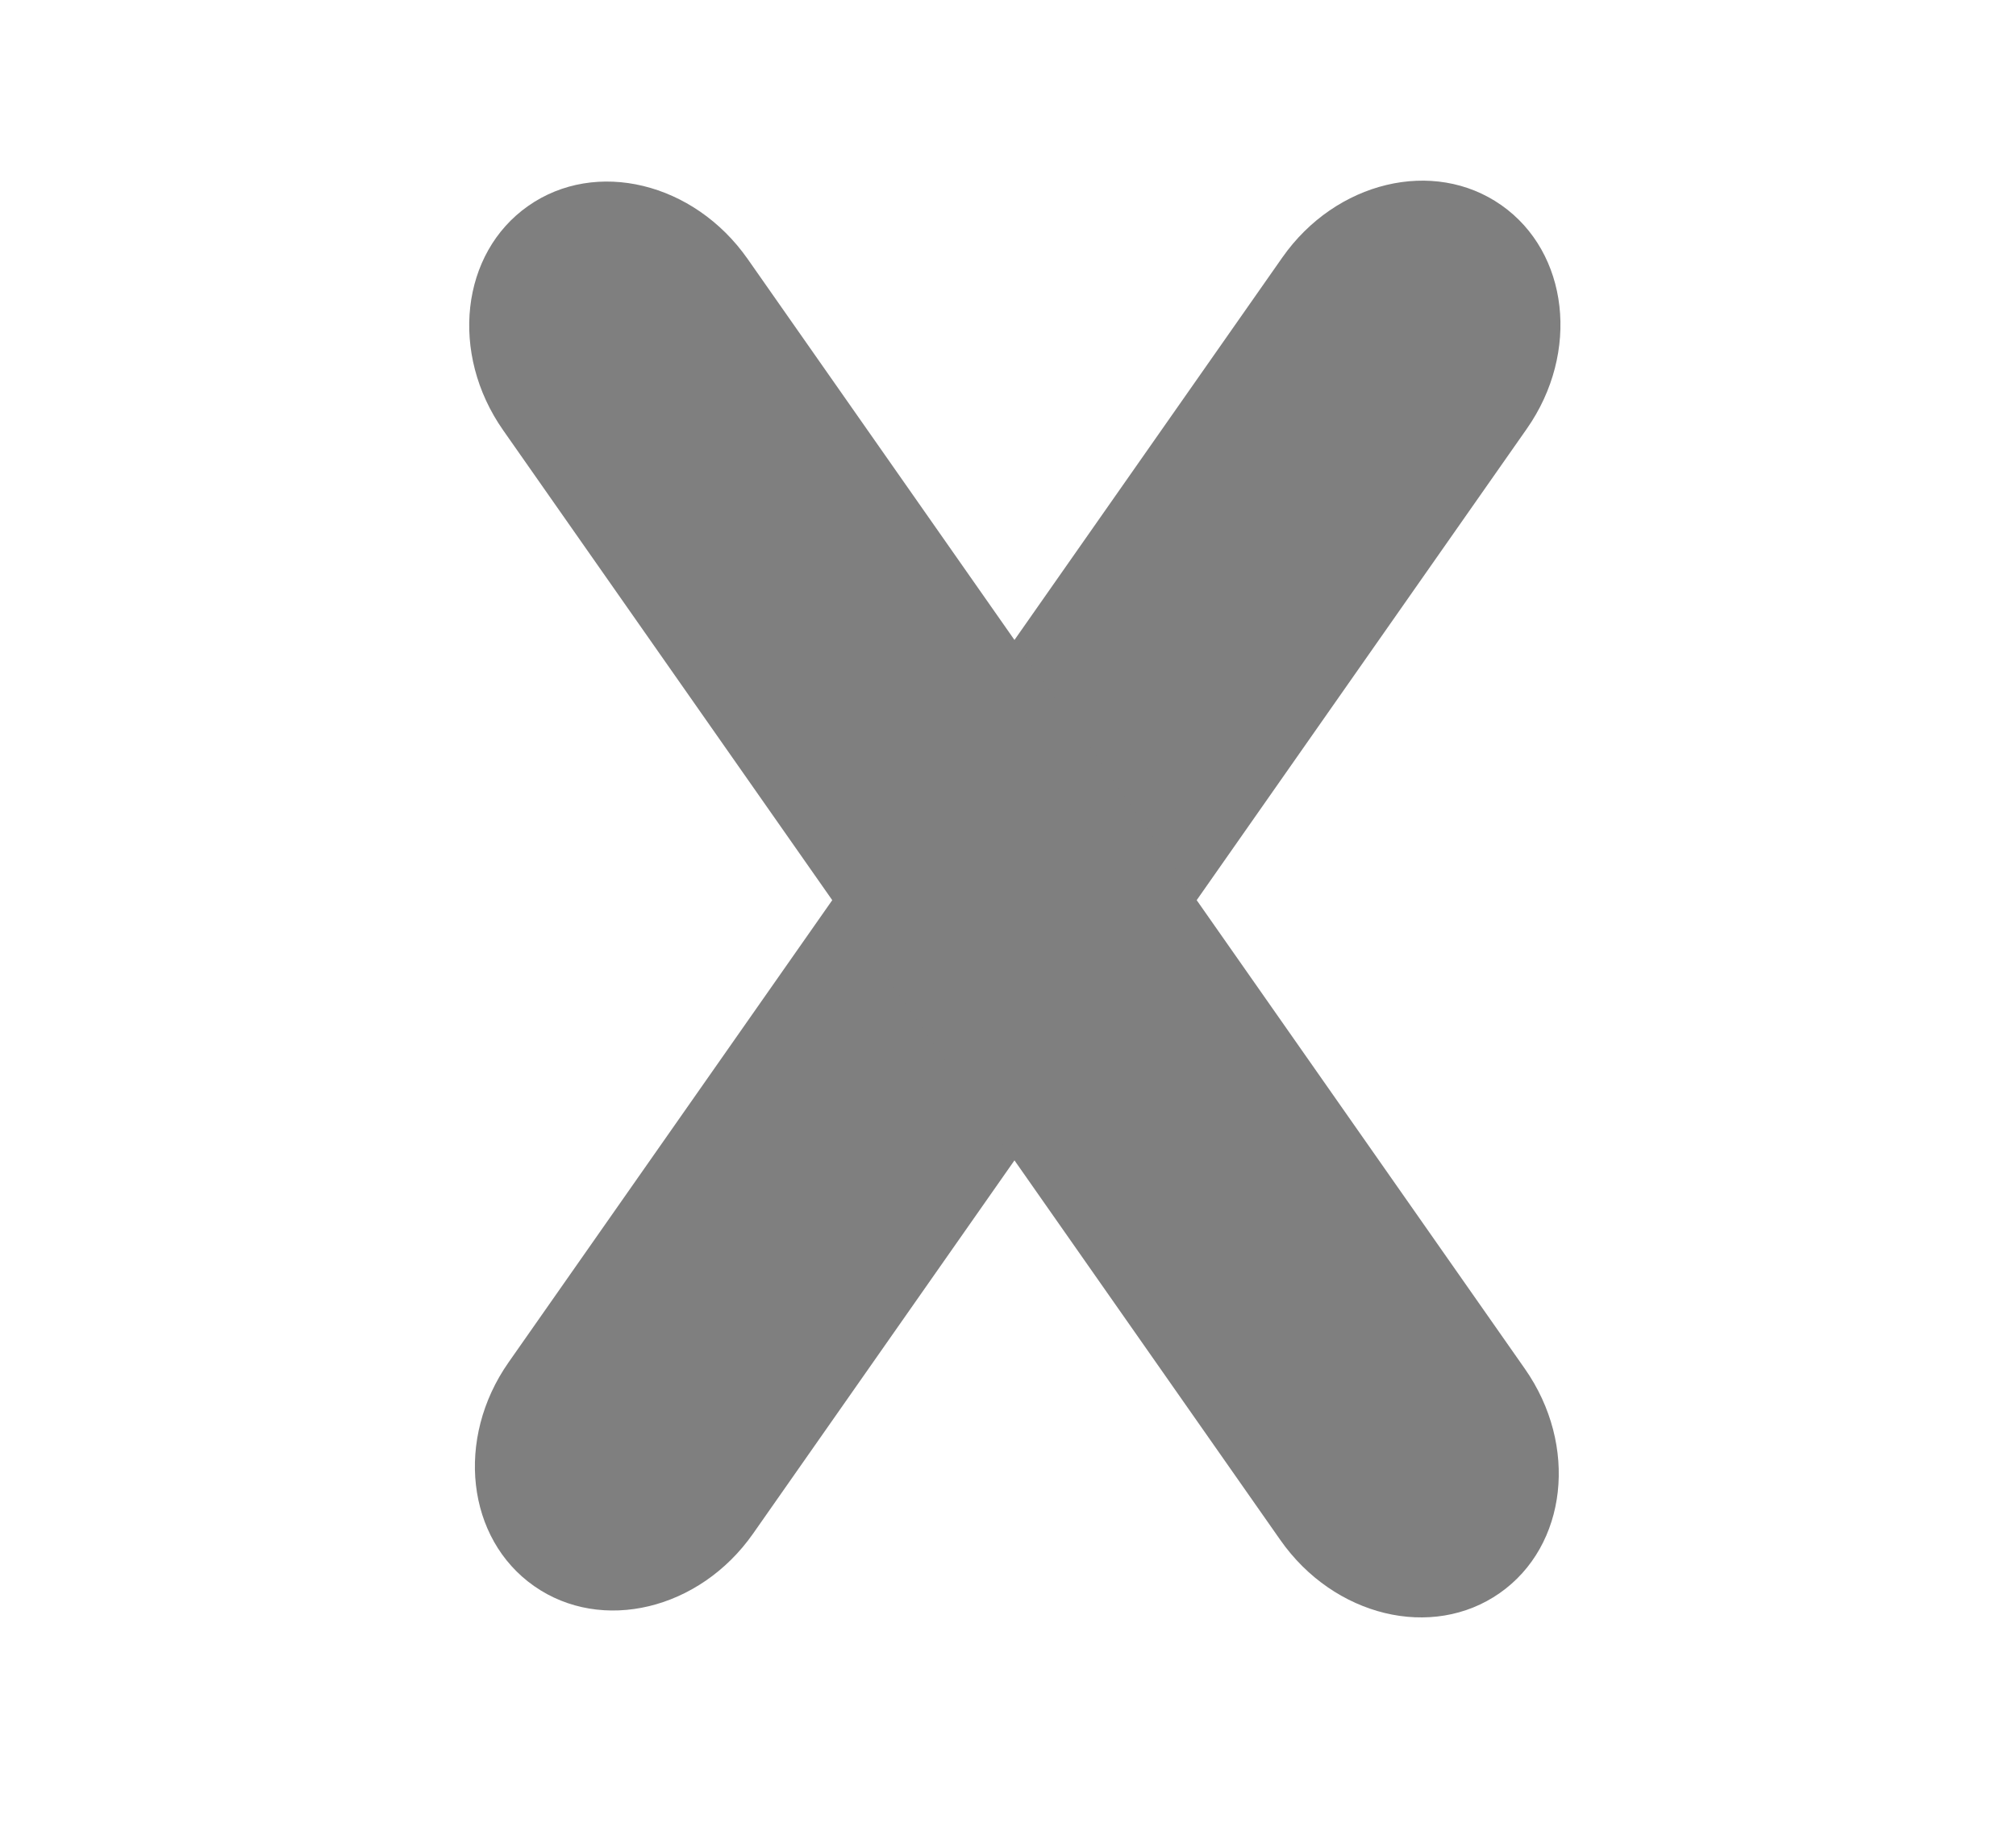
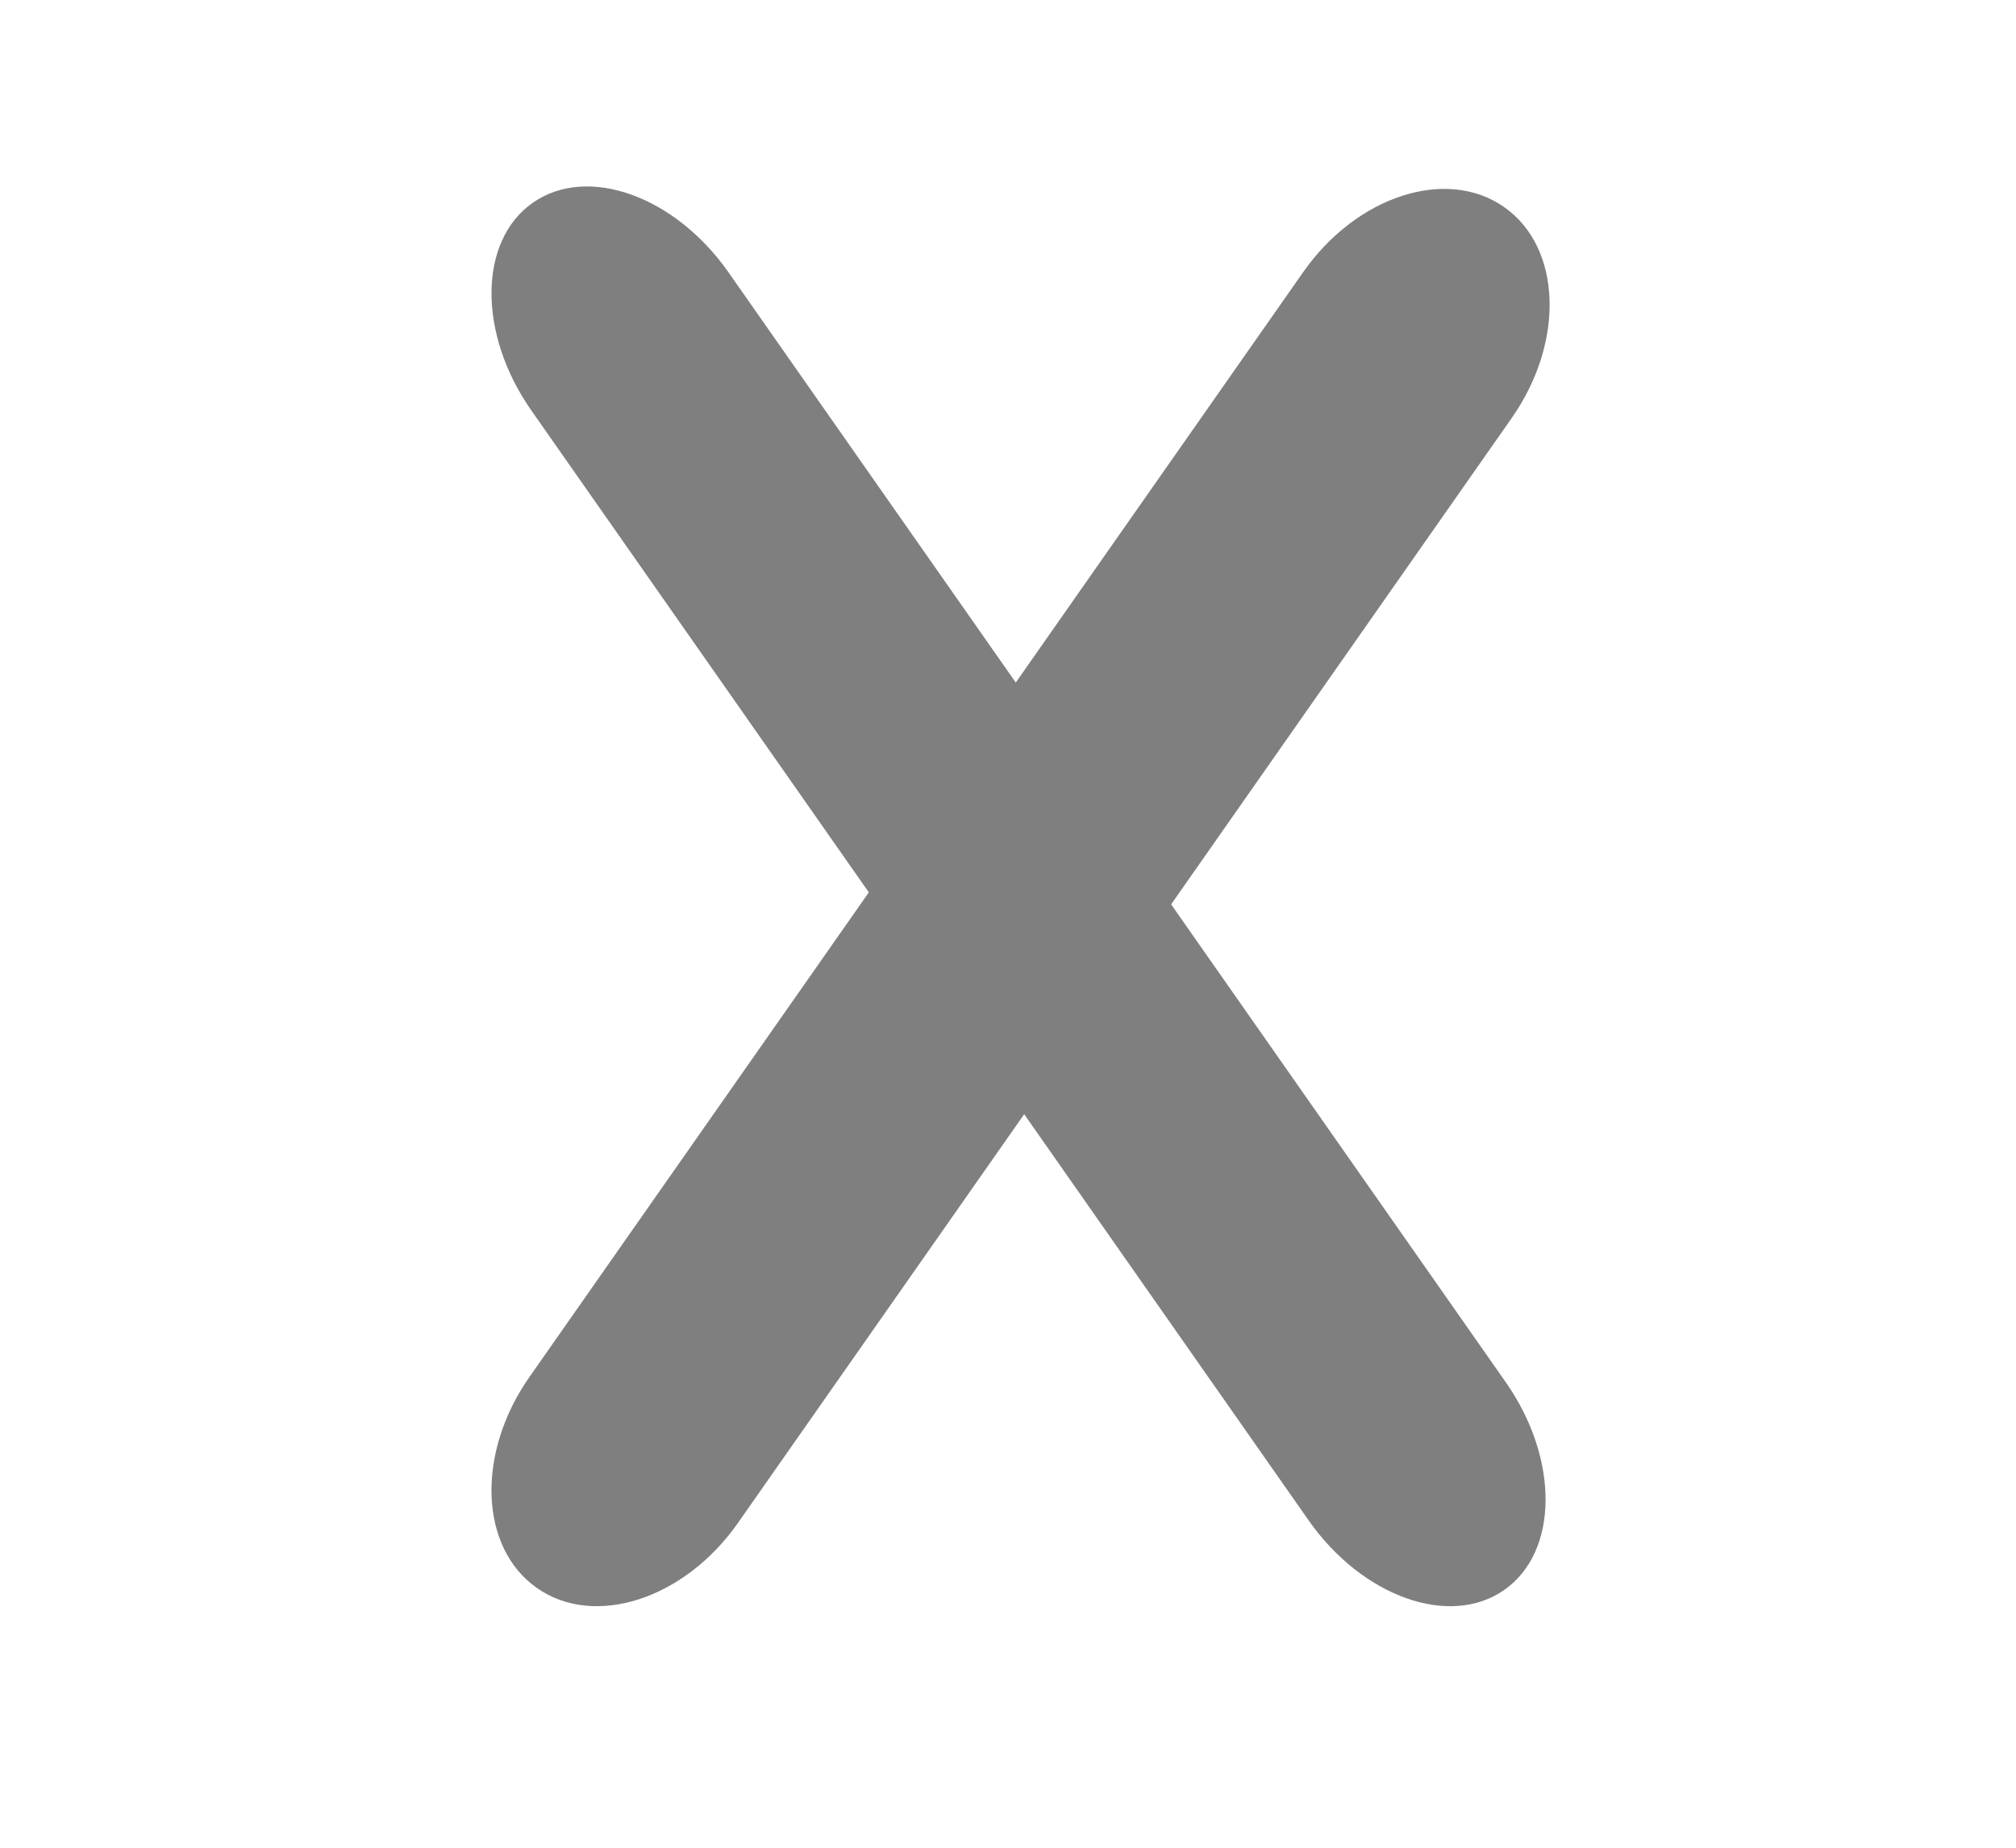
<svg xmlns="http://www.w3.org/2000/svg" width="24" height="22">
  <g class="layer">
-     <path d="m20.145,12.44l-16.059,0c-1.109,0 -2.007,-0.795 -2.007,-1.777l0,0c0,-0.982 0.898,-1.777 2.007,-1.777l16.059,0c1.109,0 2.007,0.795 2.007,1.777l0,0c0,0.982 -0.898,1.777 -2.007,1.777z" fill="#7f7f7f" id="svg_3" transform="rotate(-55 12.1156 10.6634)" />
-     <path d="m20.137,12.487l-16.131,0c-1.114,0 -2.016,-0.795 -2.016,-1.777l0,0c0,-0.982 0.902,-1.777 2.016,-1.777l16.131,0c1.114,0 2.016,0.795 2.016,1.777l0,0c0,0.982 -0.902,1.777 -2.016,1.777z" fill="#7f7f7f" id="svg_1" transform="rotate(55 12.0717 10.7097)" />
+     <path d="m20.179,12.202l-16.059,0c-1.109,0 -2.007,-0.678 -2.007,-1.515l0,0c0,-0.837 0.898,-1.515 2.007,-1.515l16.059,0c1.109,0 2.007,0.678 2.007,1.515l0,0c0,0.837 -0.898,1.515 -2.007,1.515z" fill="#7f7f7f" id="svg_3" transform="rotate(-55 12.1491 10.6869)" />
+     <path d="m20.191,12.105l-16.131,0c-1.114,0 -2.016,-0.641 -2.016,-1.433l0,0c0,-0.792 0.902,-1.433 2.016,-1.433l16.131,0c1.114,0 2.016,0.641 2.016,1.433l0,0c0,0.792 -0.902,1.433 -2.016,1.433z" fill="#7f7f7f" id="svg_1" transform="rotate(55 12.1254 10.6721)" />
  </g>
</svg>
